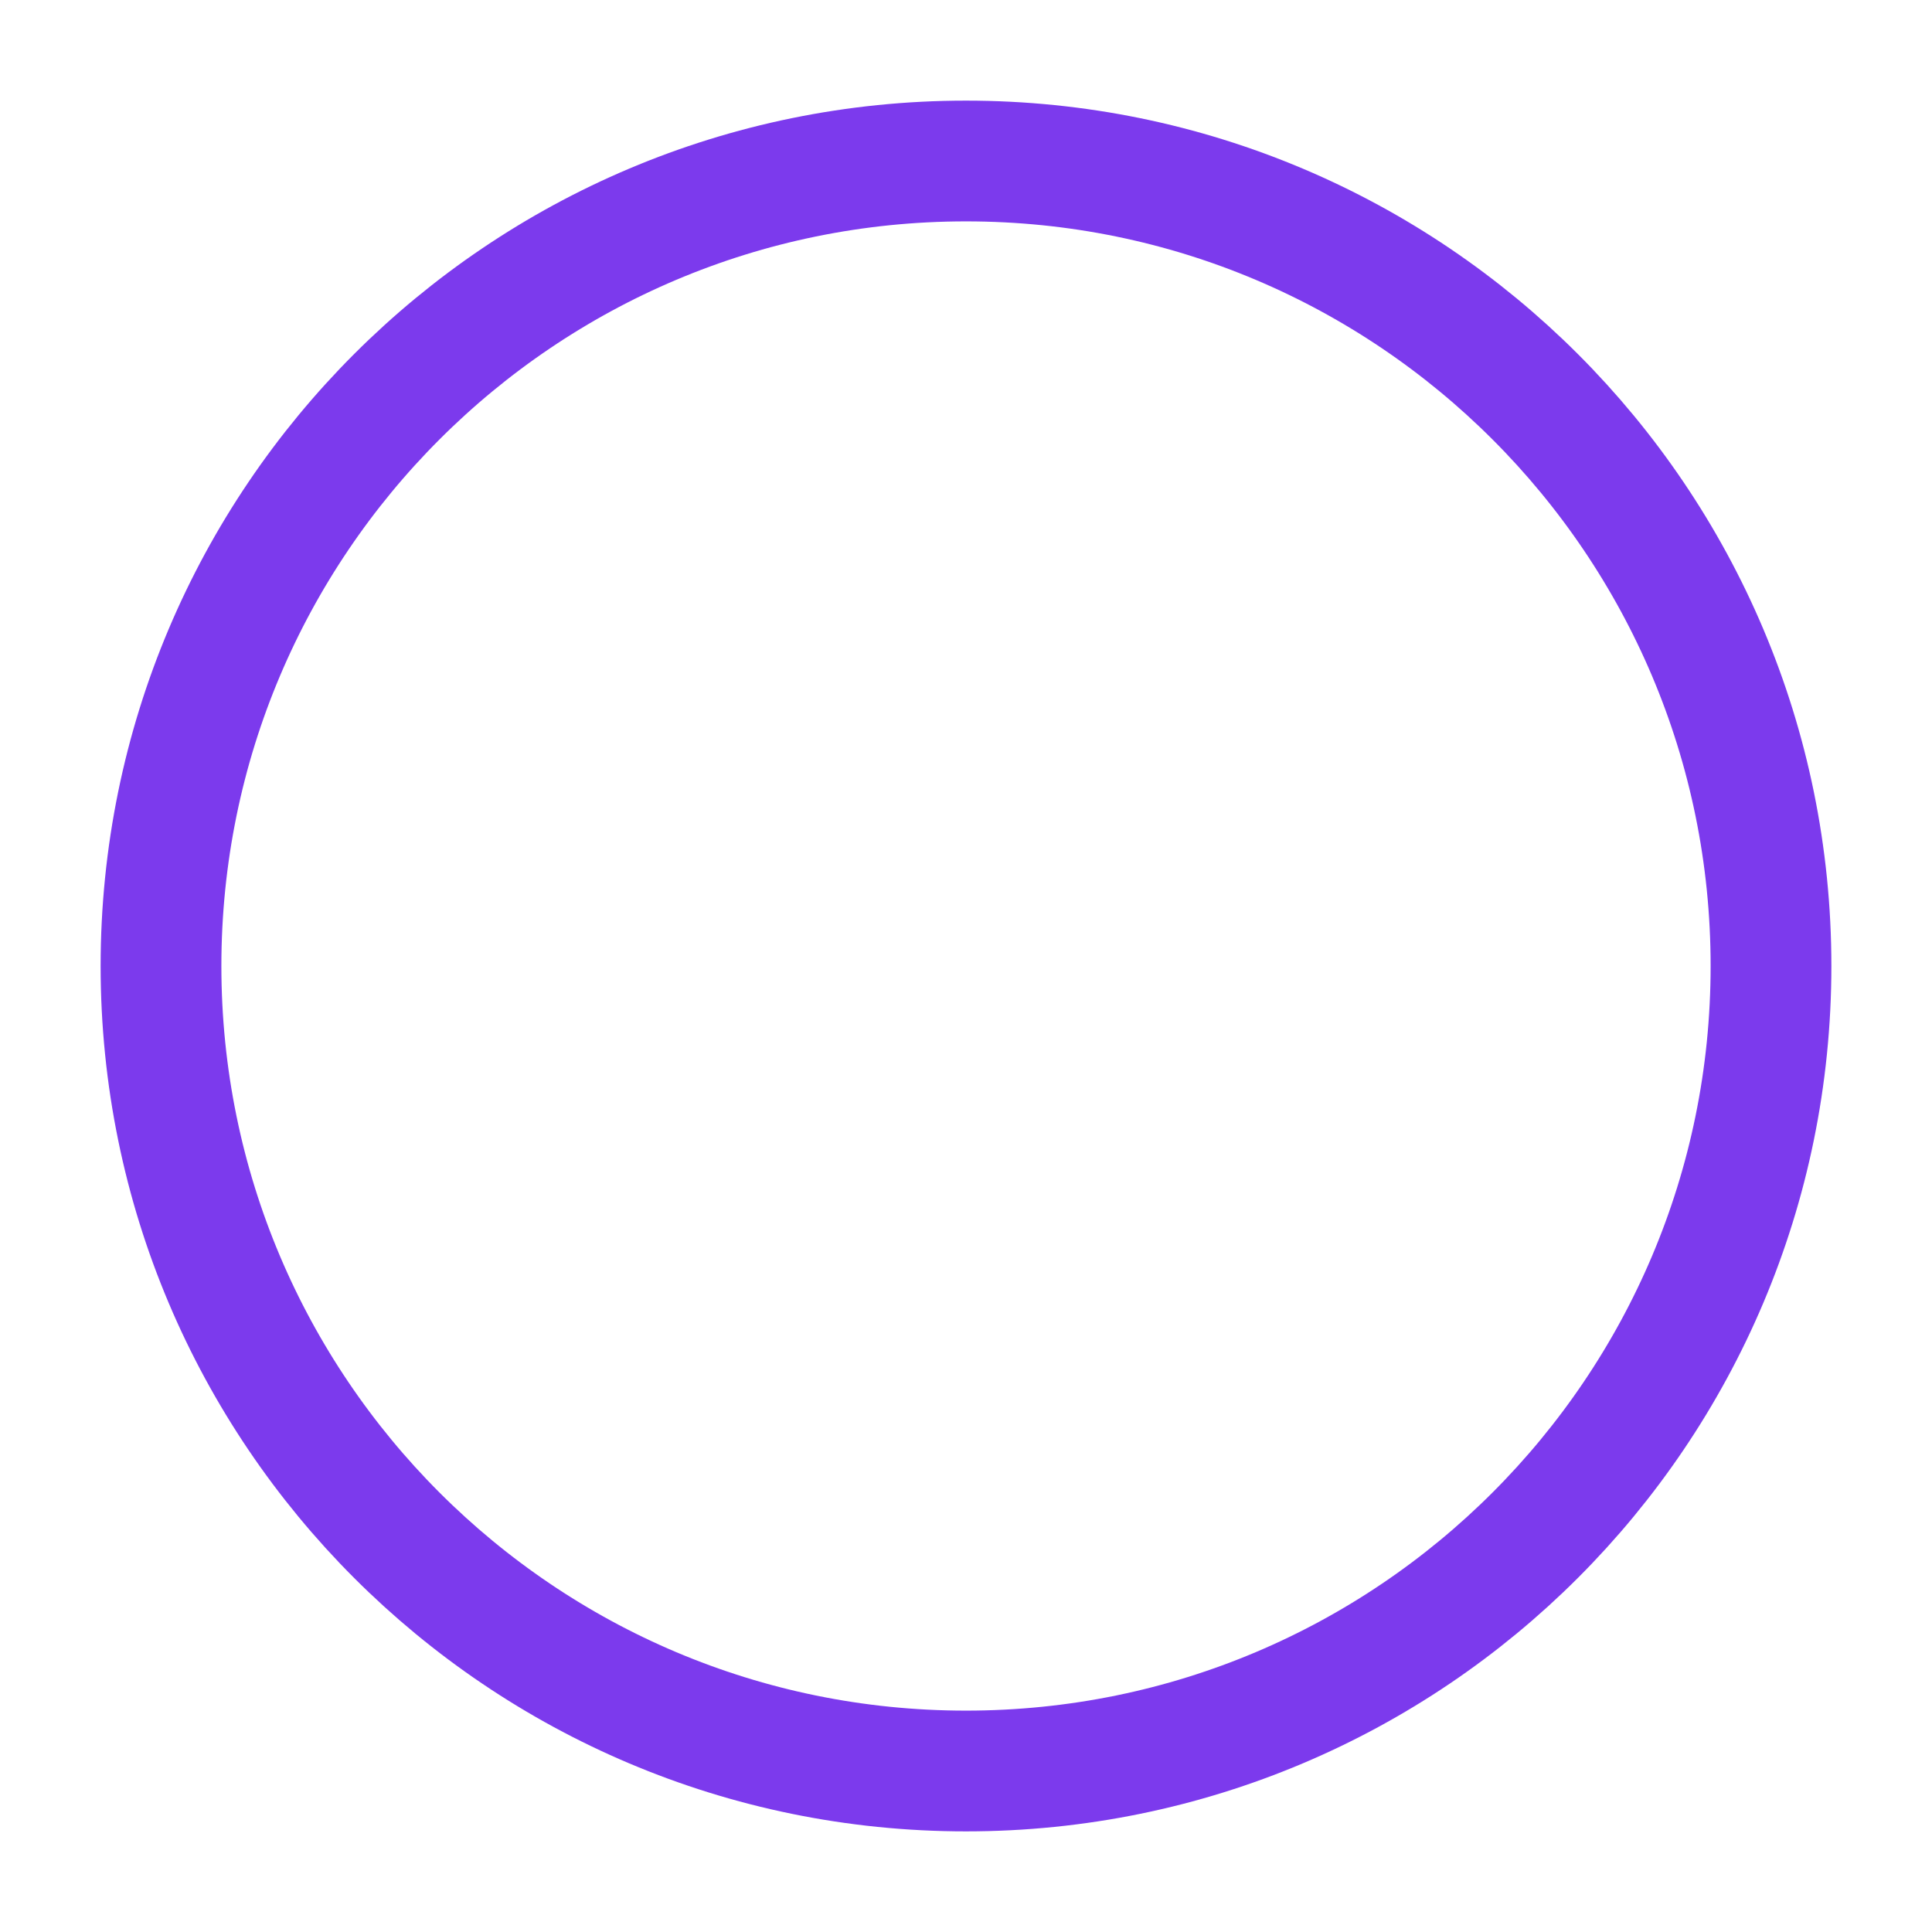
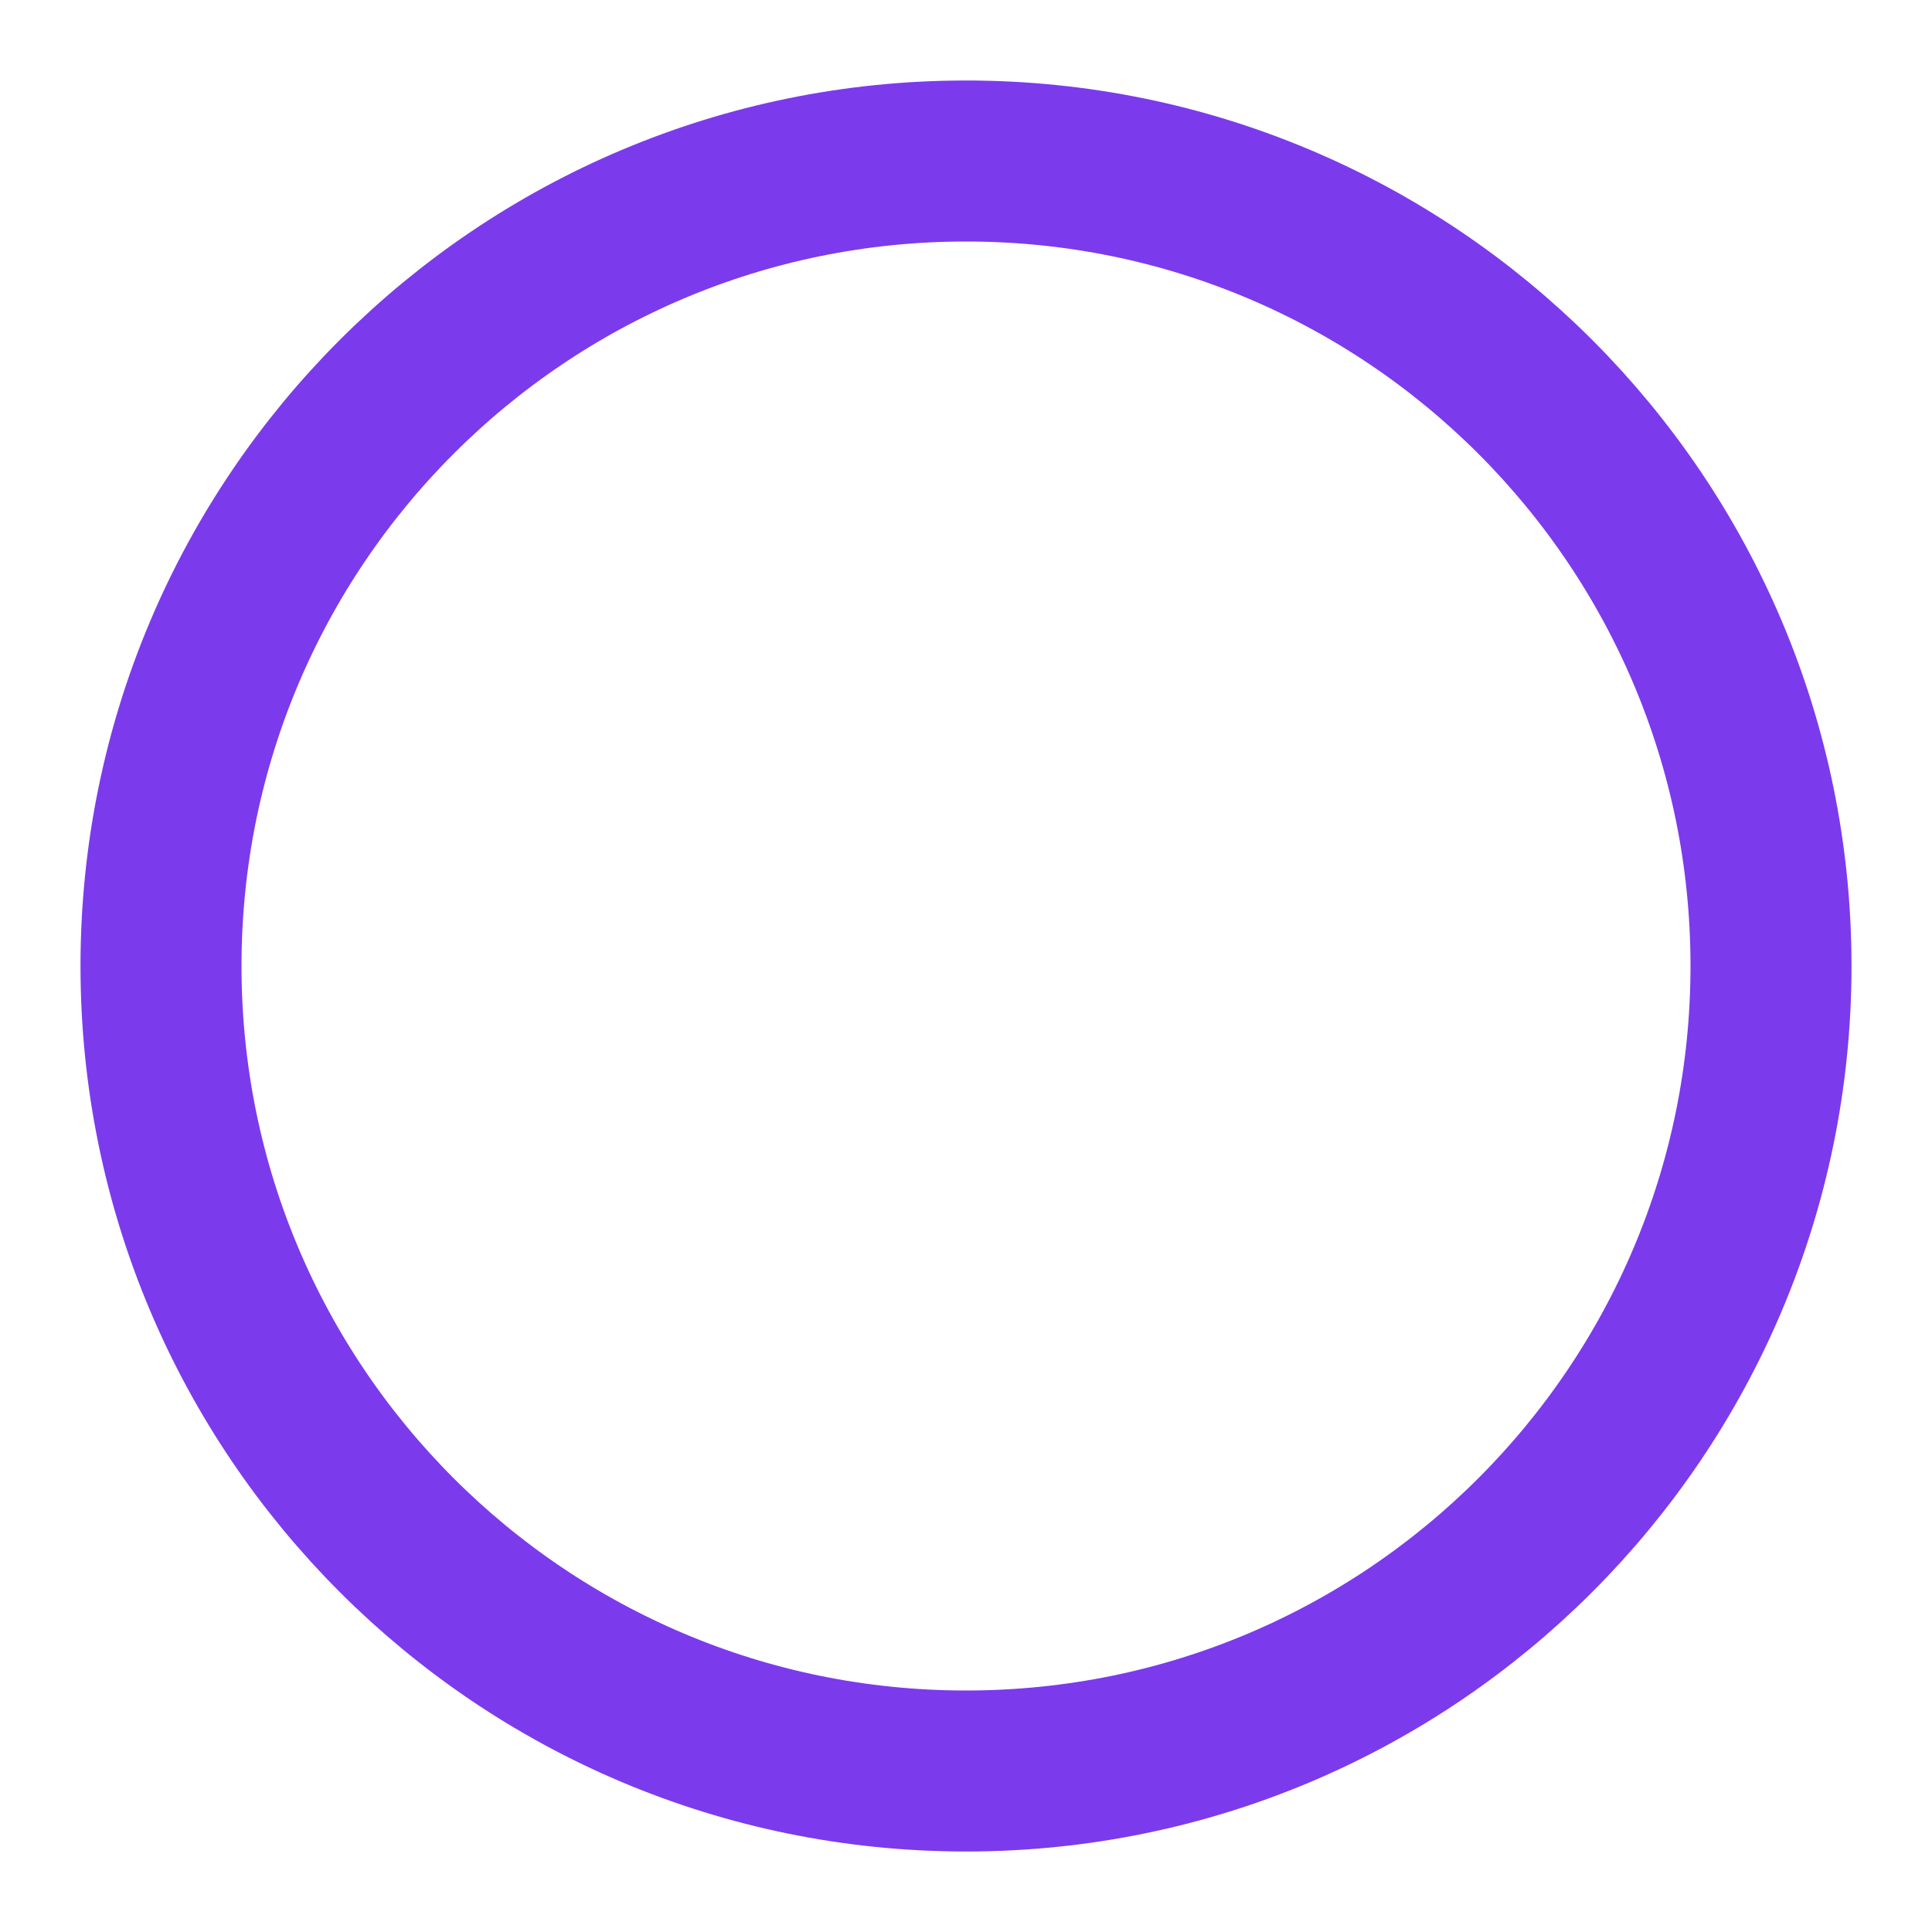
- <svg xmlns="http://www.w3.org/2000/svg" width="24" height="24" viewBox="0 0 24 24" fill="none" stroke="none" stroke-width="1.5" stroke-linecap="round" stroke-linejoin="round">
+ <svg xmlns="http://www.w3.org/2000/svg" width="24" height="24" viewBox="0 0 24 24" fill="none" stroke="none" stroke-width="2" stroke-linecap="round" stroke-linejoin="round">
  <circle cx="12" cy="12" r="10" fill="none" stroke="#7c3aed" />
</svg>
